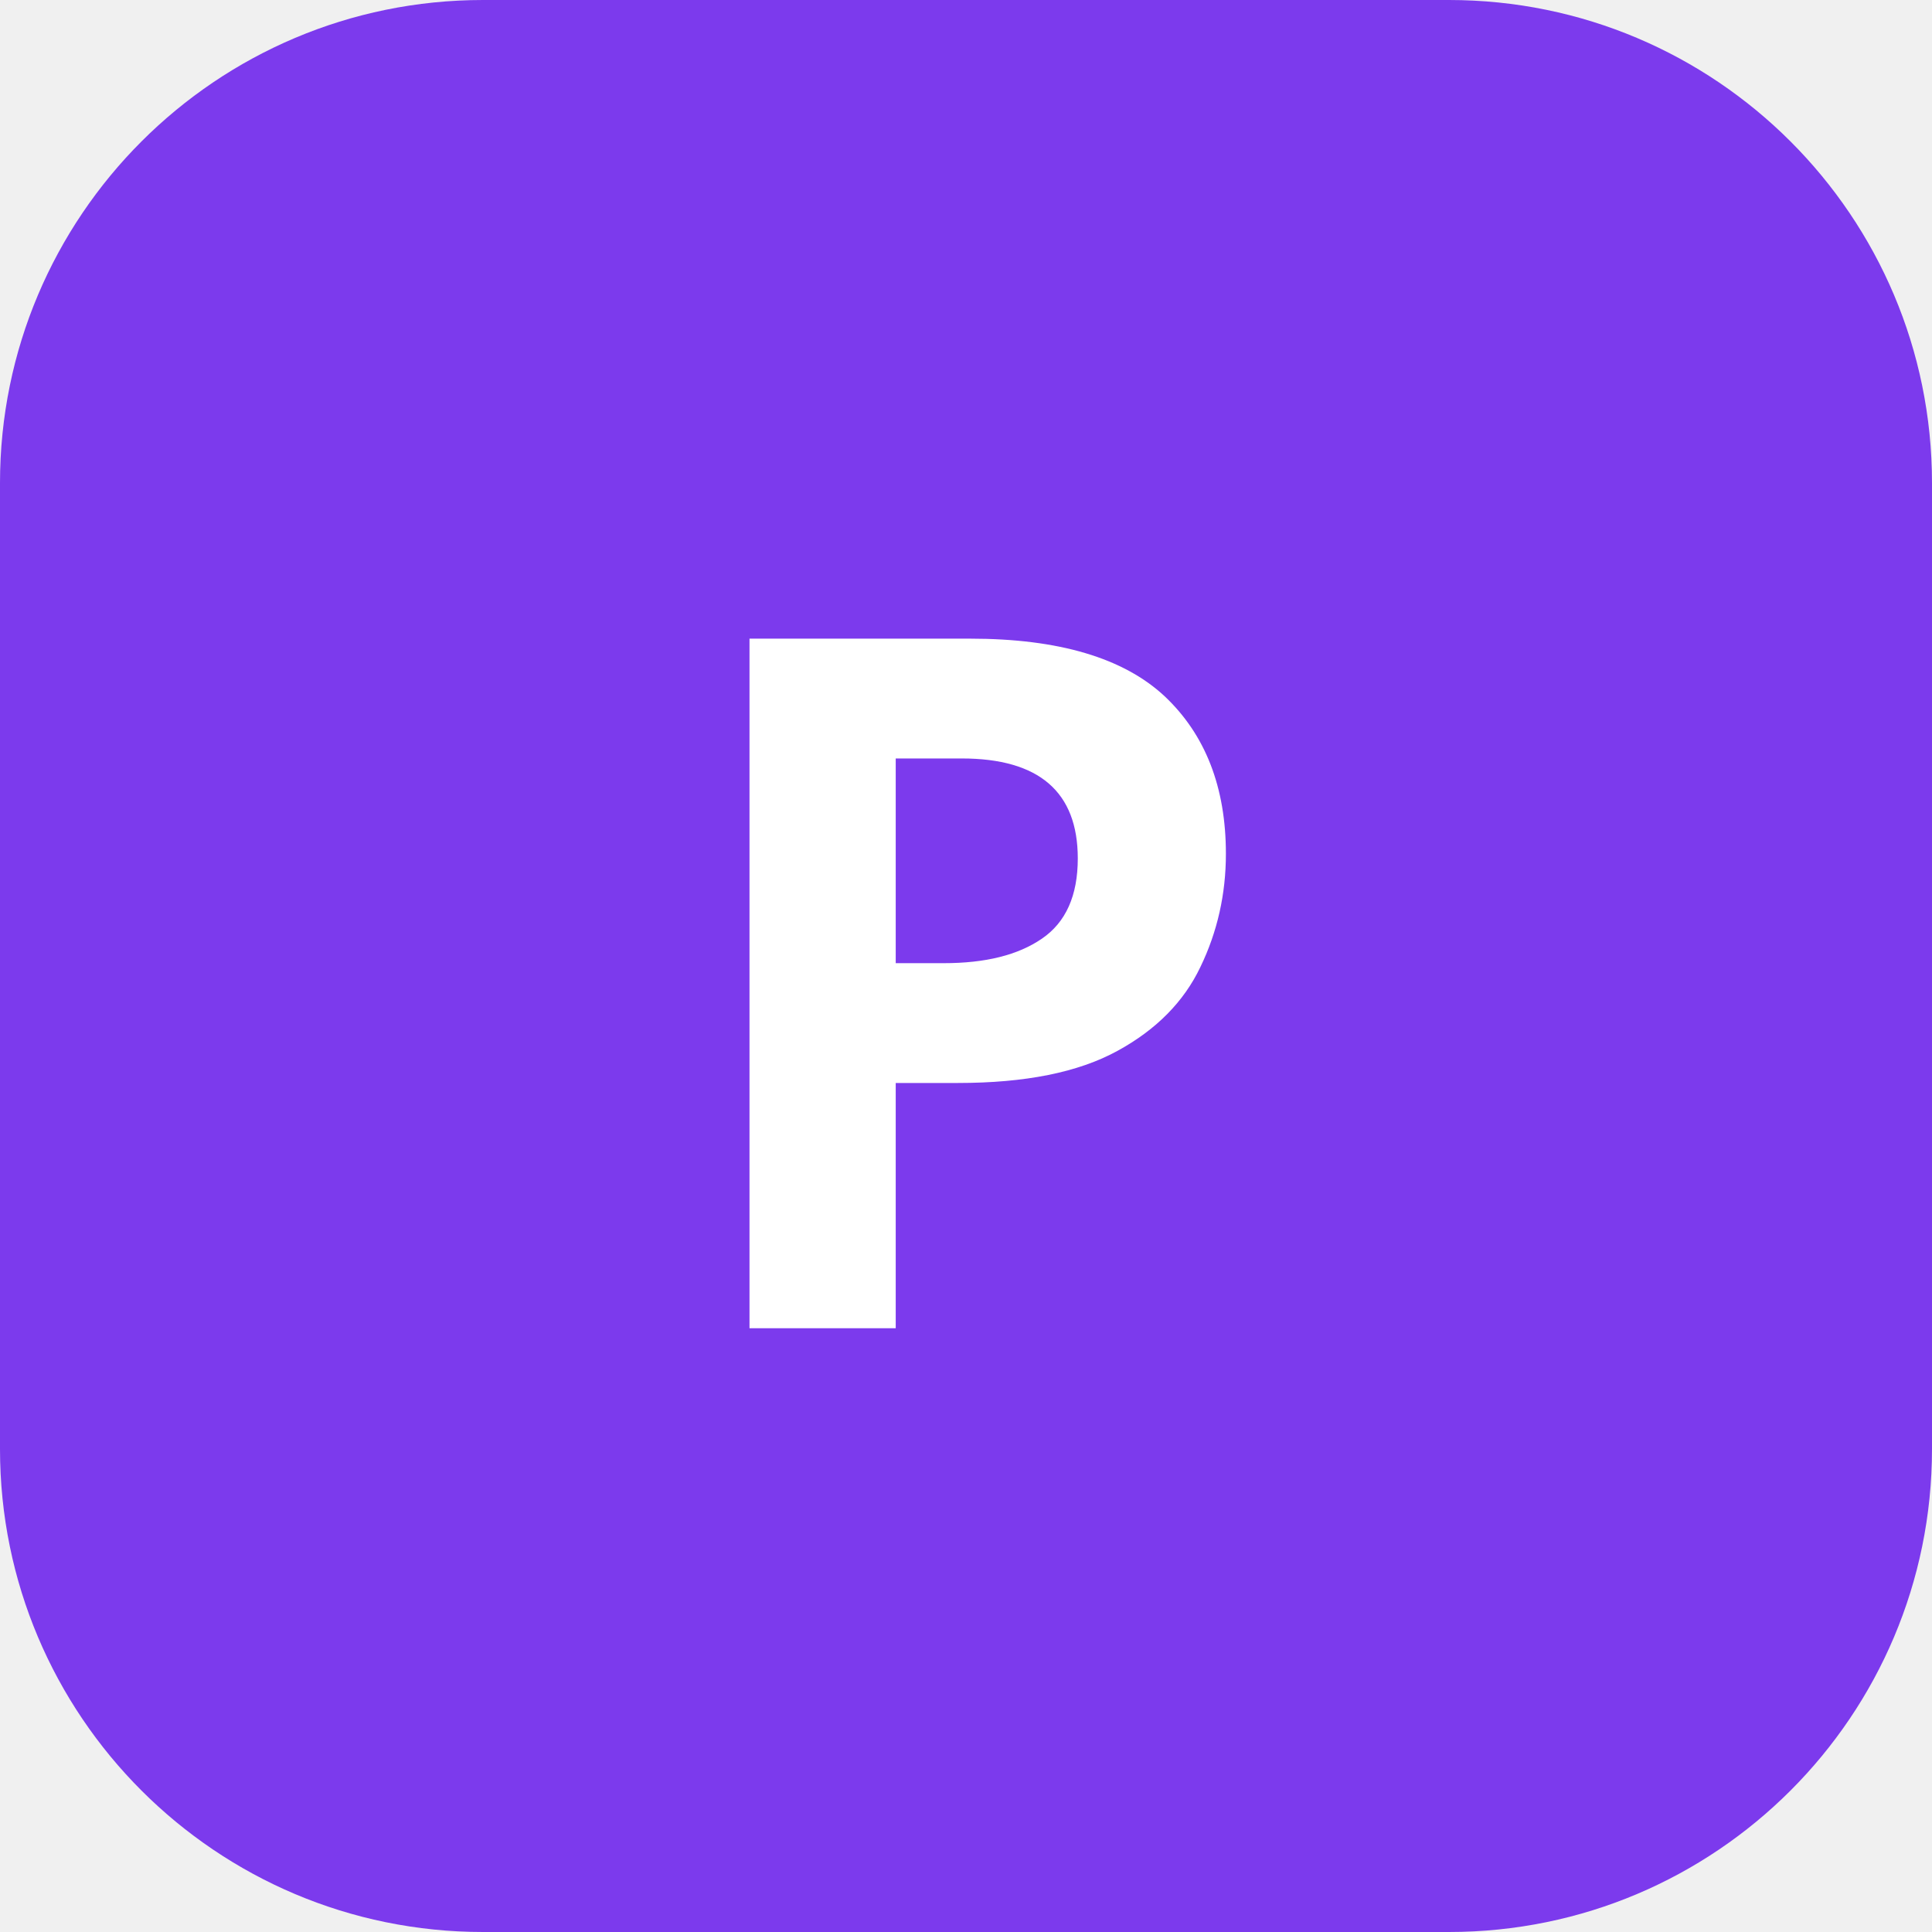
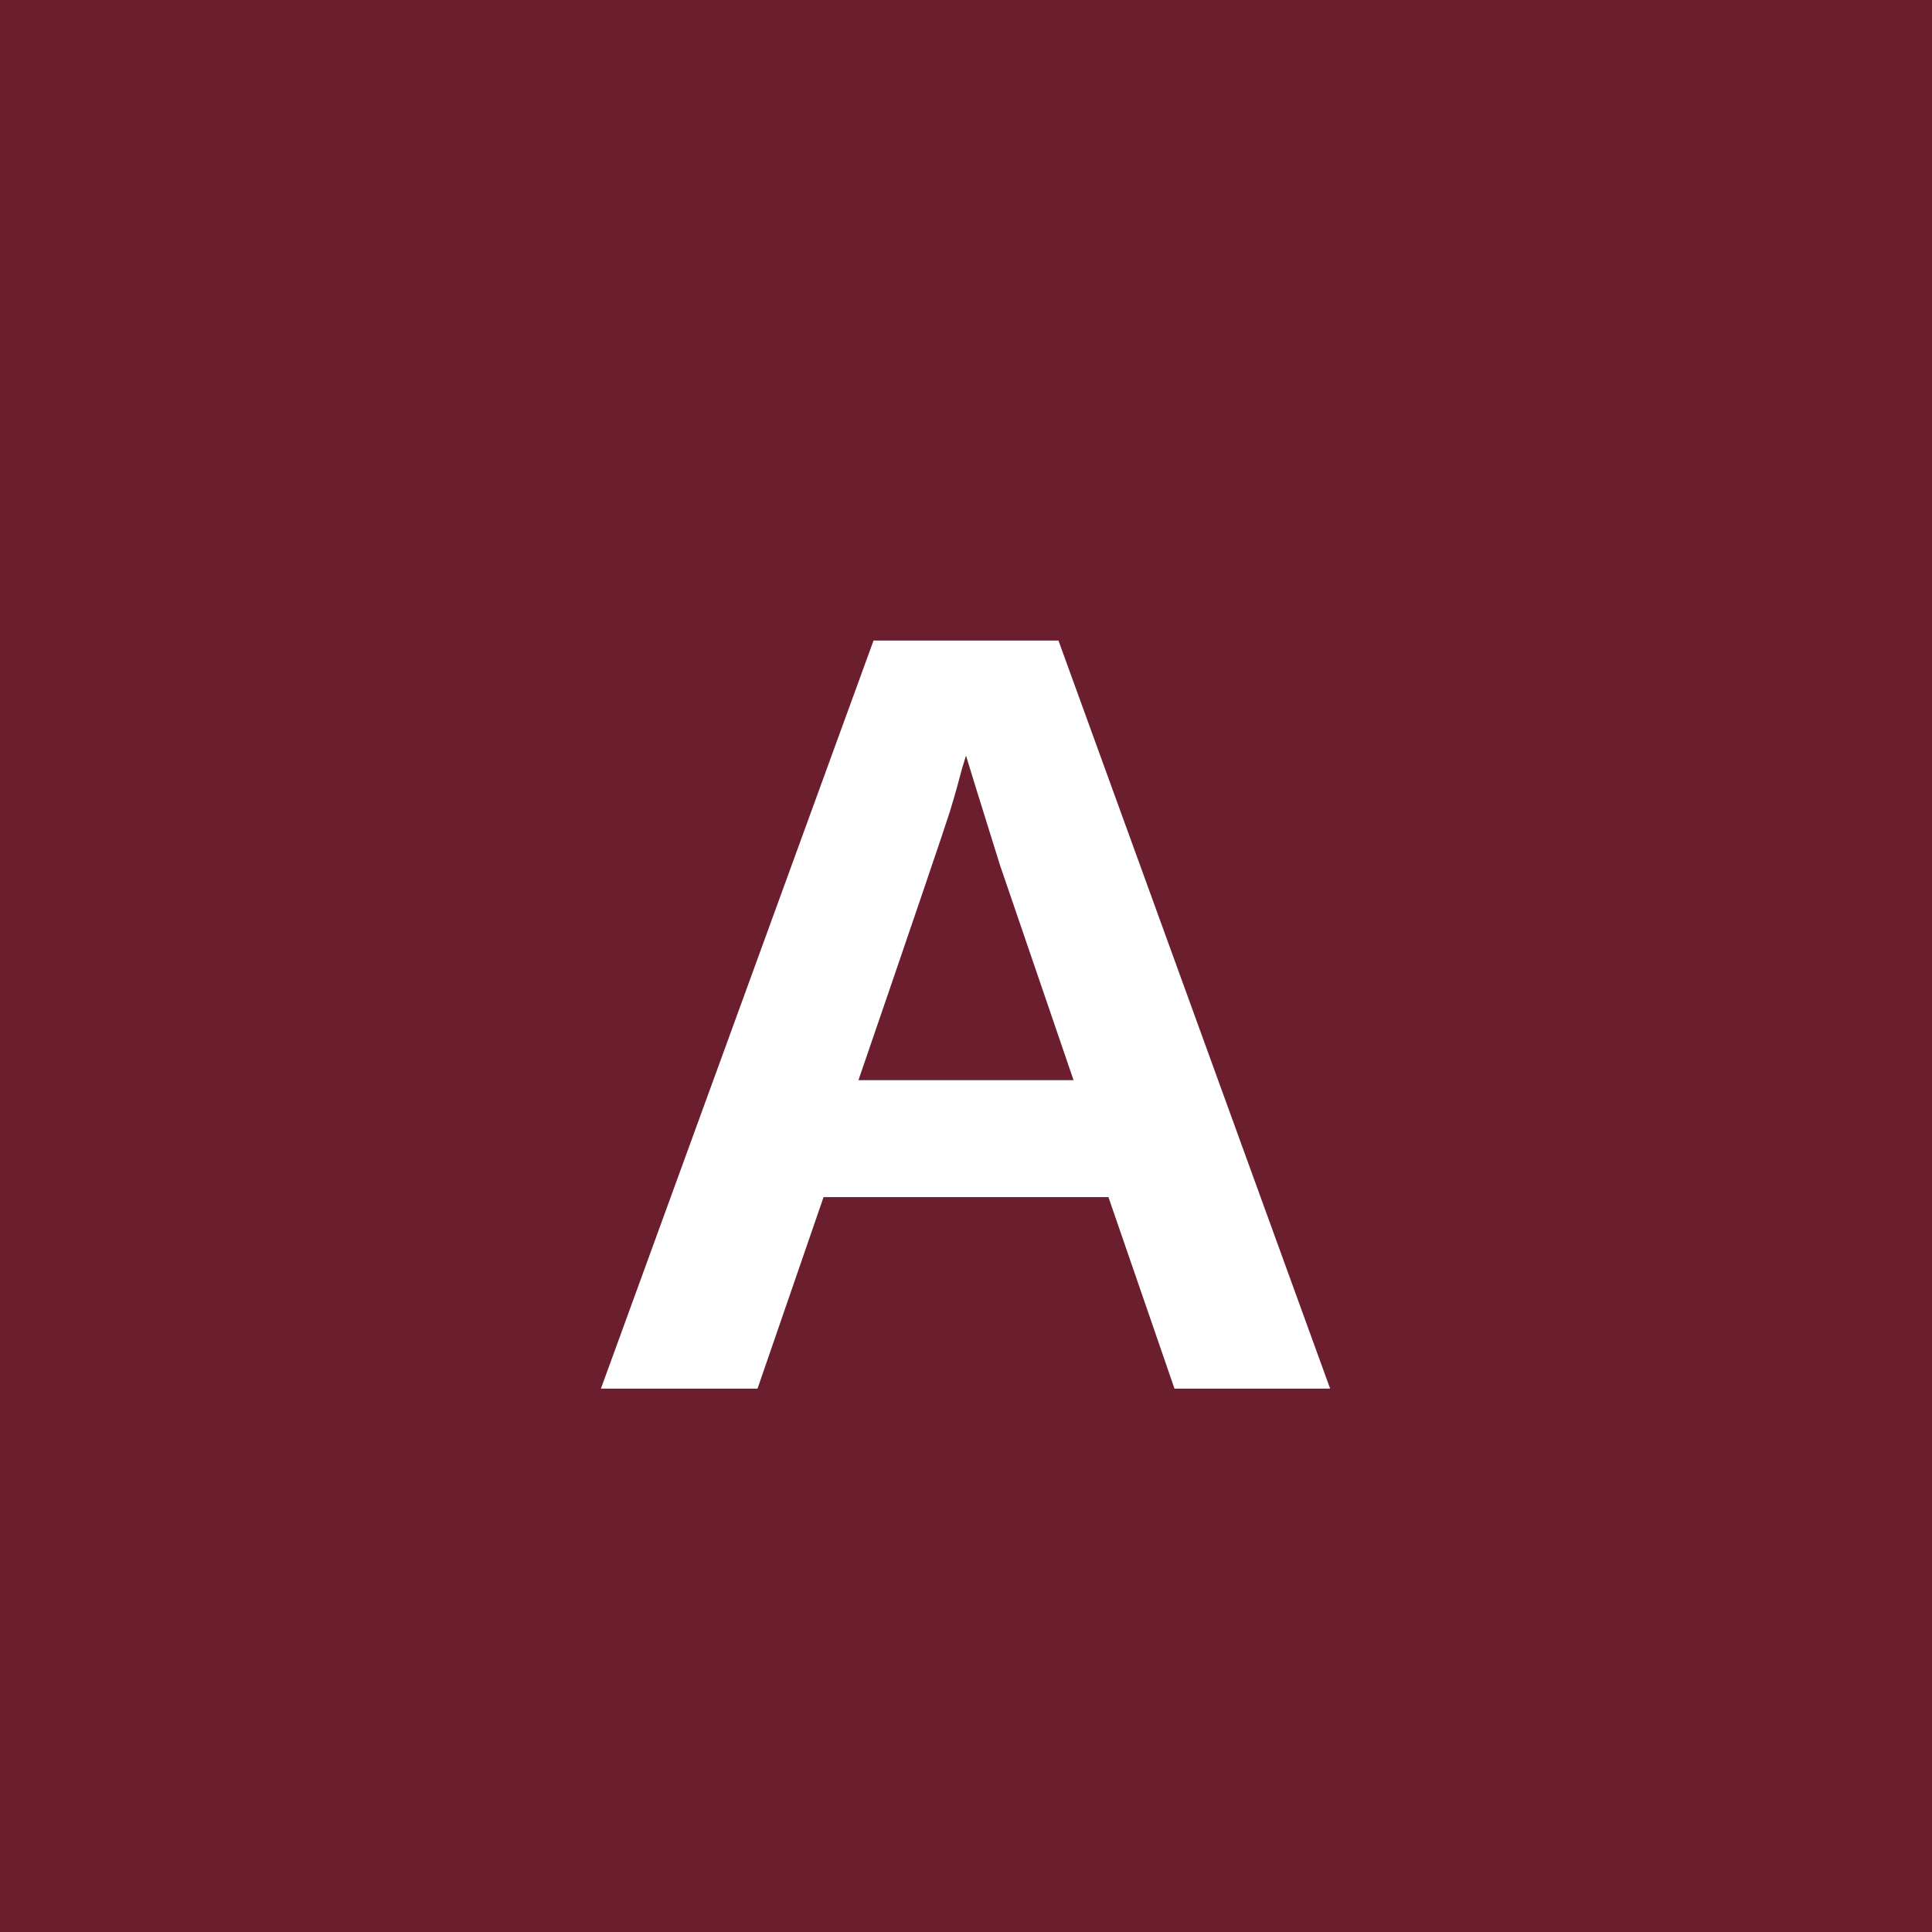
<svg xmlns="http://www.w3.org/2000/svg" viewBox="0 0 32 32">
-   <rect width="32" height="32" rx="8" fill="#7c3aed" />
-   <text x="16" y="22" font-family="system-ui,sans-serif" font-size="16" font-weight="700" fill="#fff" text-anchor="middle">P</text>
+   <rect width="32" height="32" fill="#6b1e2e" />
+   <text x="16" y="23" font-family="Arial,sans-serif" font-size="18" font-weight="800" fill="#fff" text-anchor="middle">A</text>
</svg>
